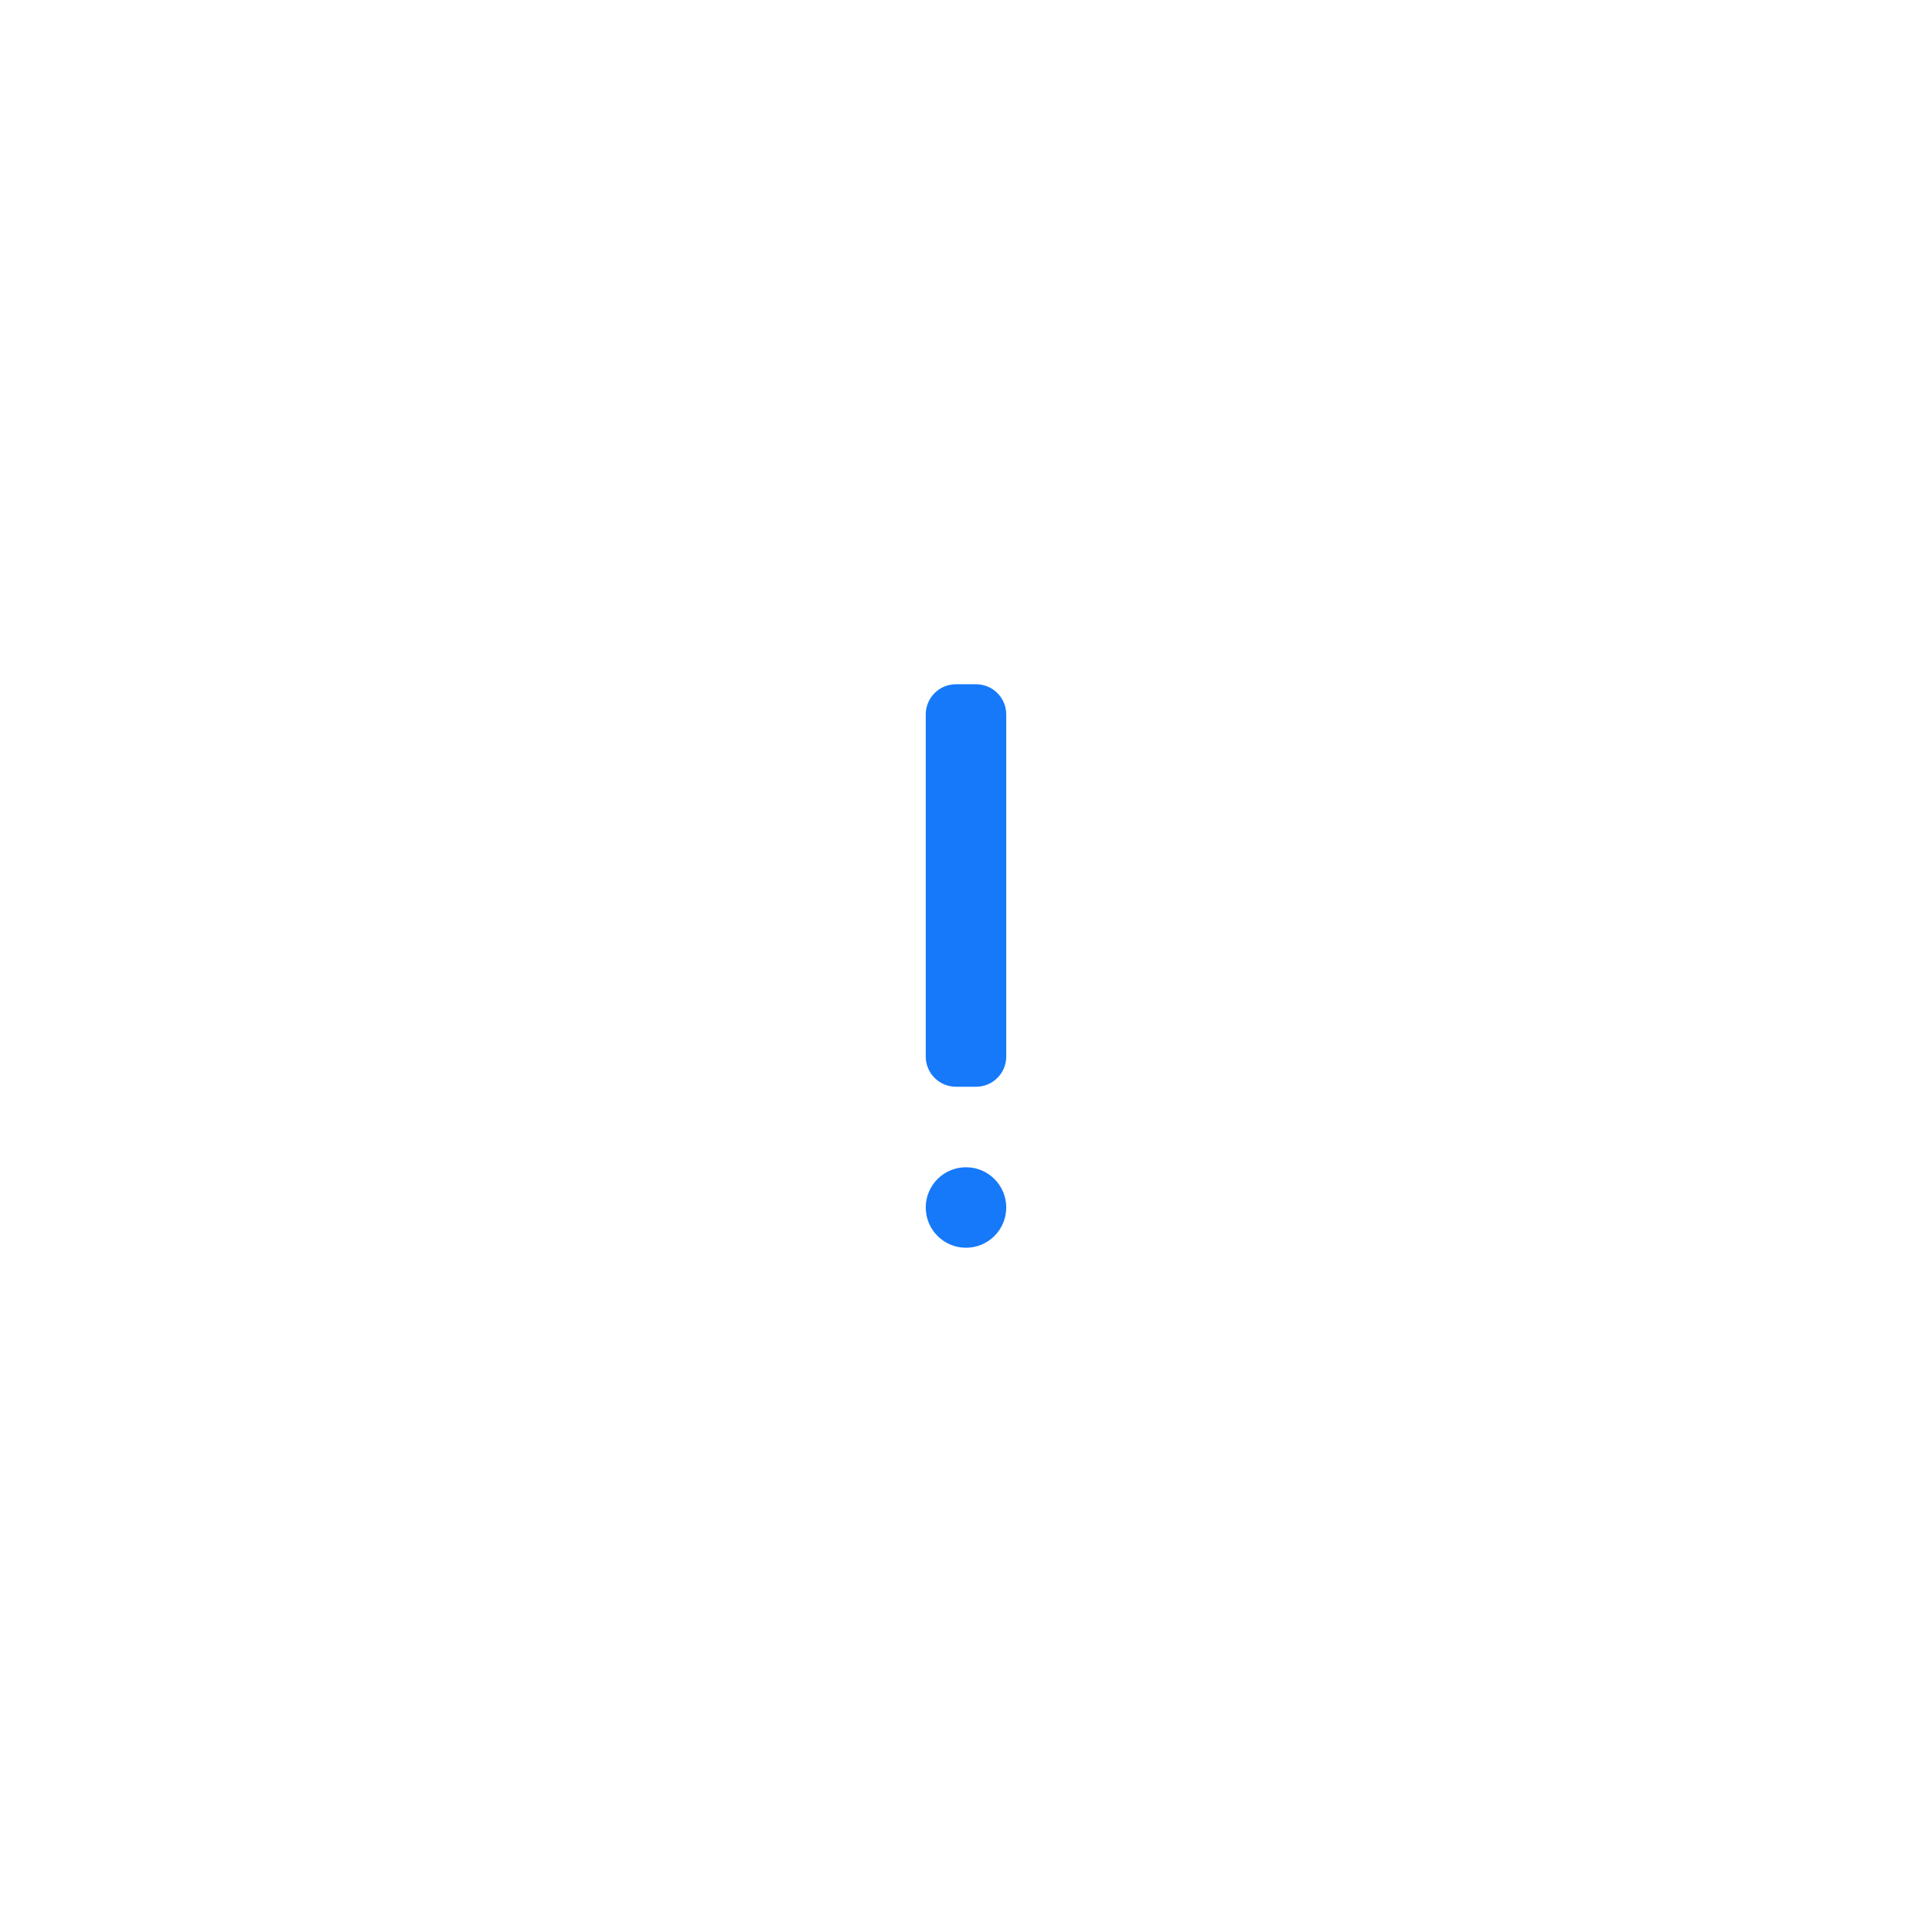
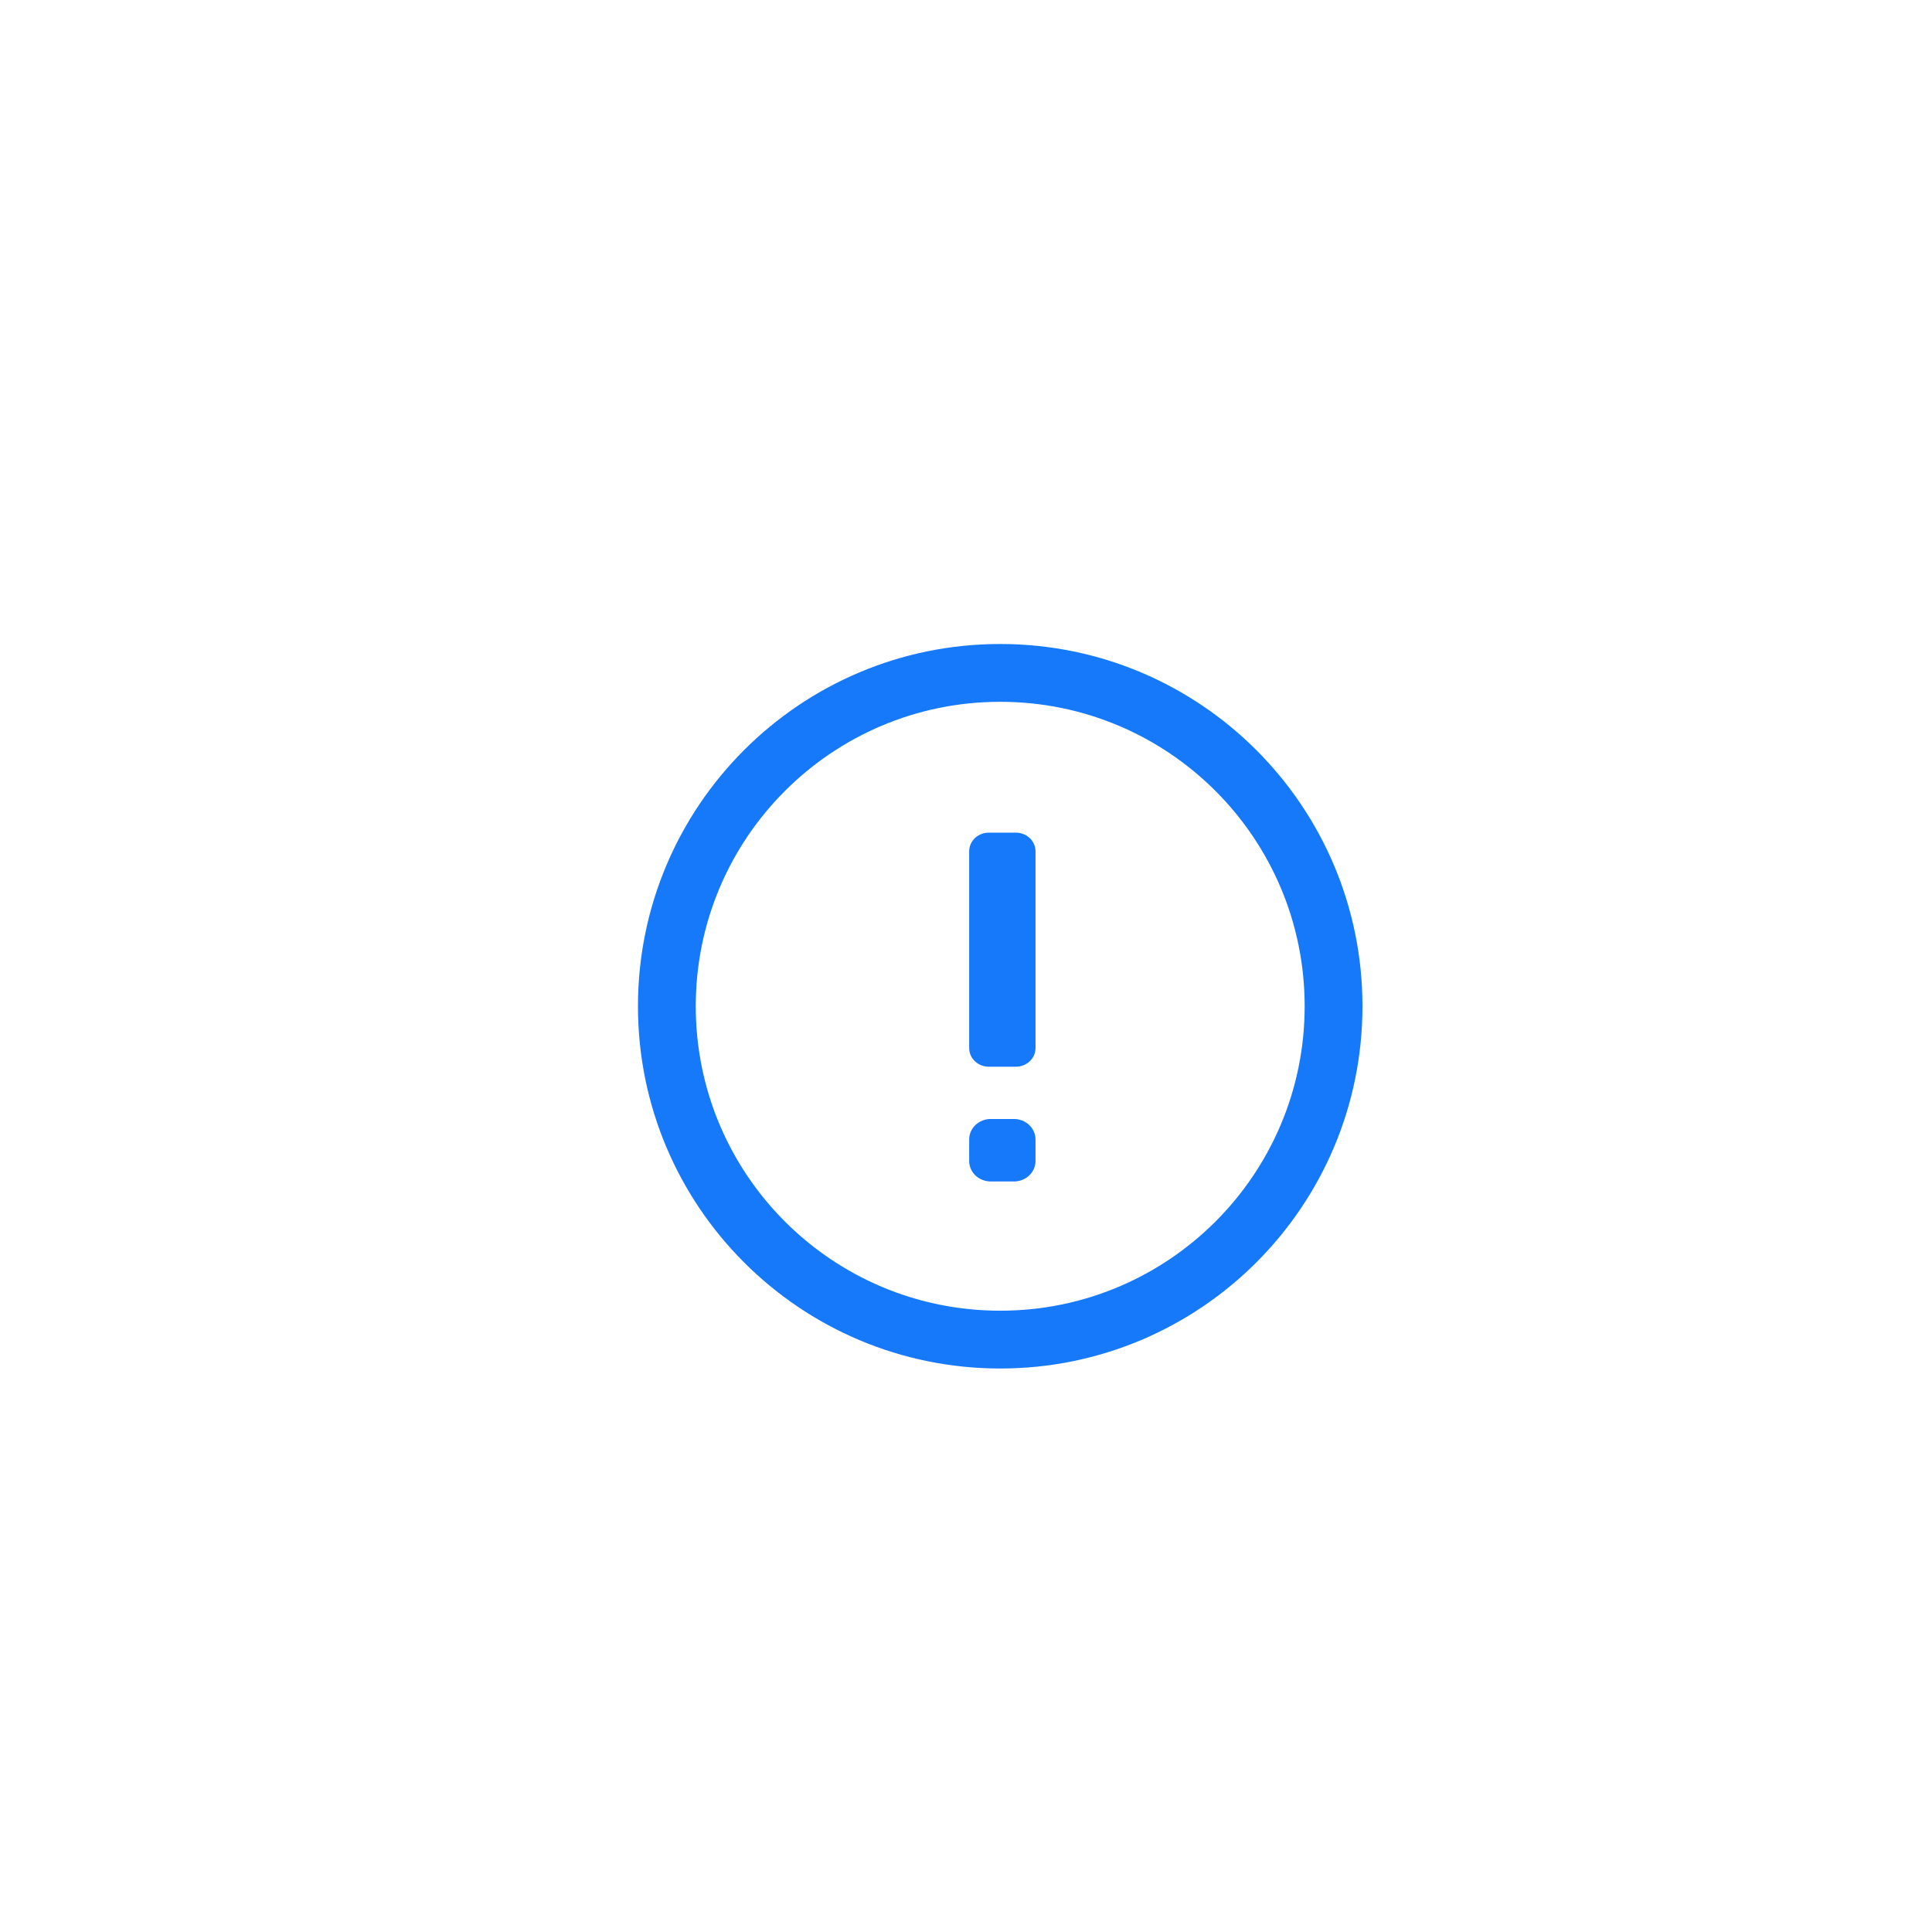
<svg xmlns="http://www.w3.org/2000/svg" width="48" height="48" viewBox="0 0 48 48" fill="none">
-   <rect x="23" y="17" width="2" height="10" rx="0.75" fill="#1679F9" />
-   <circle cx="24" cy="30" r="1" fill="#1679F9" />
+   <path fill-rule="evenodd" clip-rule="evenodd" d="M15.85 25C15.85 20.029 19.879 16 24.85 16C29.82 16 33.85 20.029 33.85 25C33.85 29.971 29.82 34 24.85 34C19.879 34 15.85 29.971 15.85 25ZM24.85 17.436C20.672 17.436 17.286 20.822 17.286 25C17.286 29.178 20.672 32.564 24.85 32.564C29.028 32.564 32.414 29.178 32.414 25C32.414 20.822 29.028 17.436 24.85 17.436Z" fill="#1679F9" />
+   <path d="M25.577 28.846C25.577 28.941 25.536 29.031 25.464 29.099C25.392 29.166 25.294 29.203 25.192 29.203H24.614C24.401 29.203 24.229 29.043 24.229 28.846V28.309C24.229 28.111 24.401 27.951 24.614 27.951H25.192C25.294 27.951 25.392 27.989 25.464 28.056C25.536 28.123 25.577 28.214 25.577 28.309V28.846ZM25.577 26.039C25.577 26.122 25.542 26.202 25.478 26.261C25.415 26.319 25.329 26.352 25.24 26.352H24.566C24.38 26.352 24.229 26.212 24.229 26.039V21.151C24.229 20.977 24.38 20.837 24.566 20.837H25.24C25.426 20.837 25.577 20.977 25.577 21.151L25.577 26.039Z" fill="#1679F9" stroke="#1679F9" stroke-width="0.3" />
</svg>
